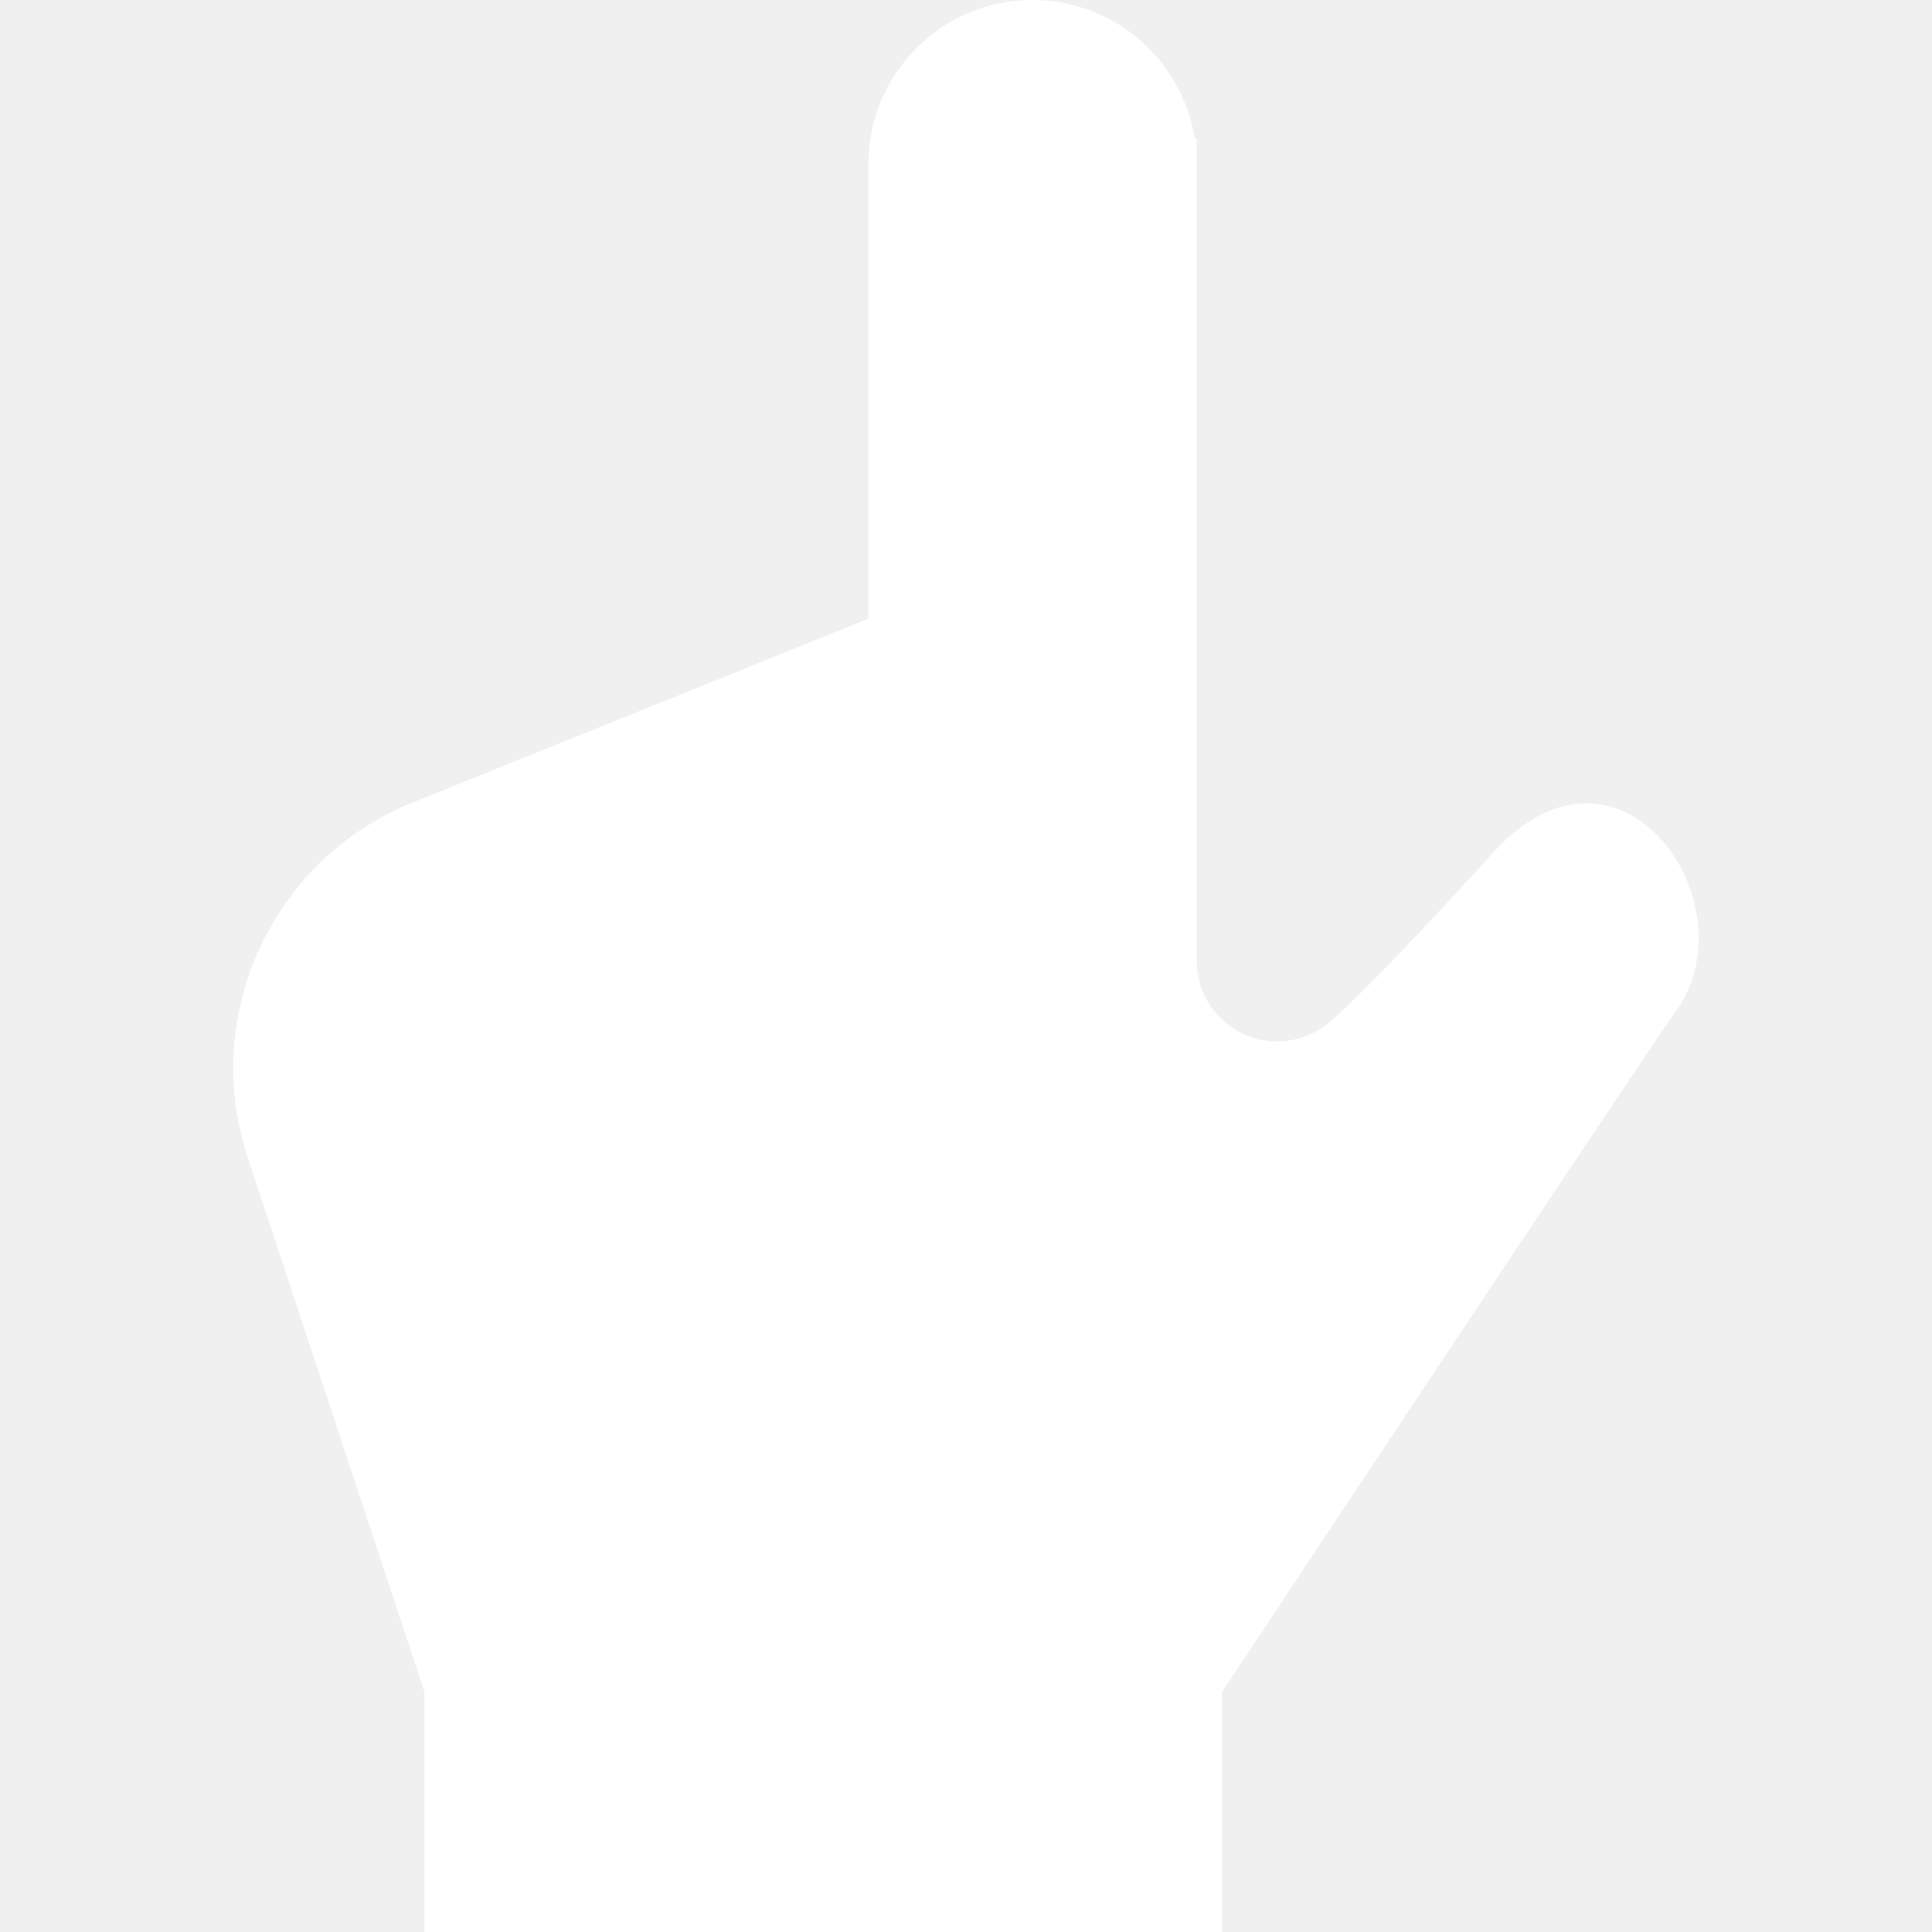
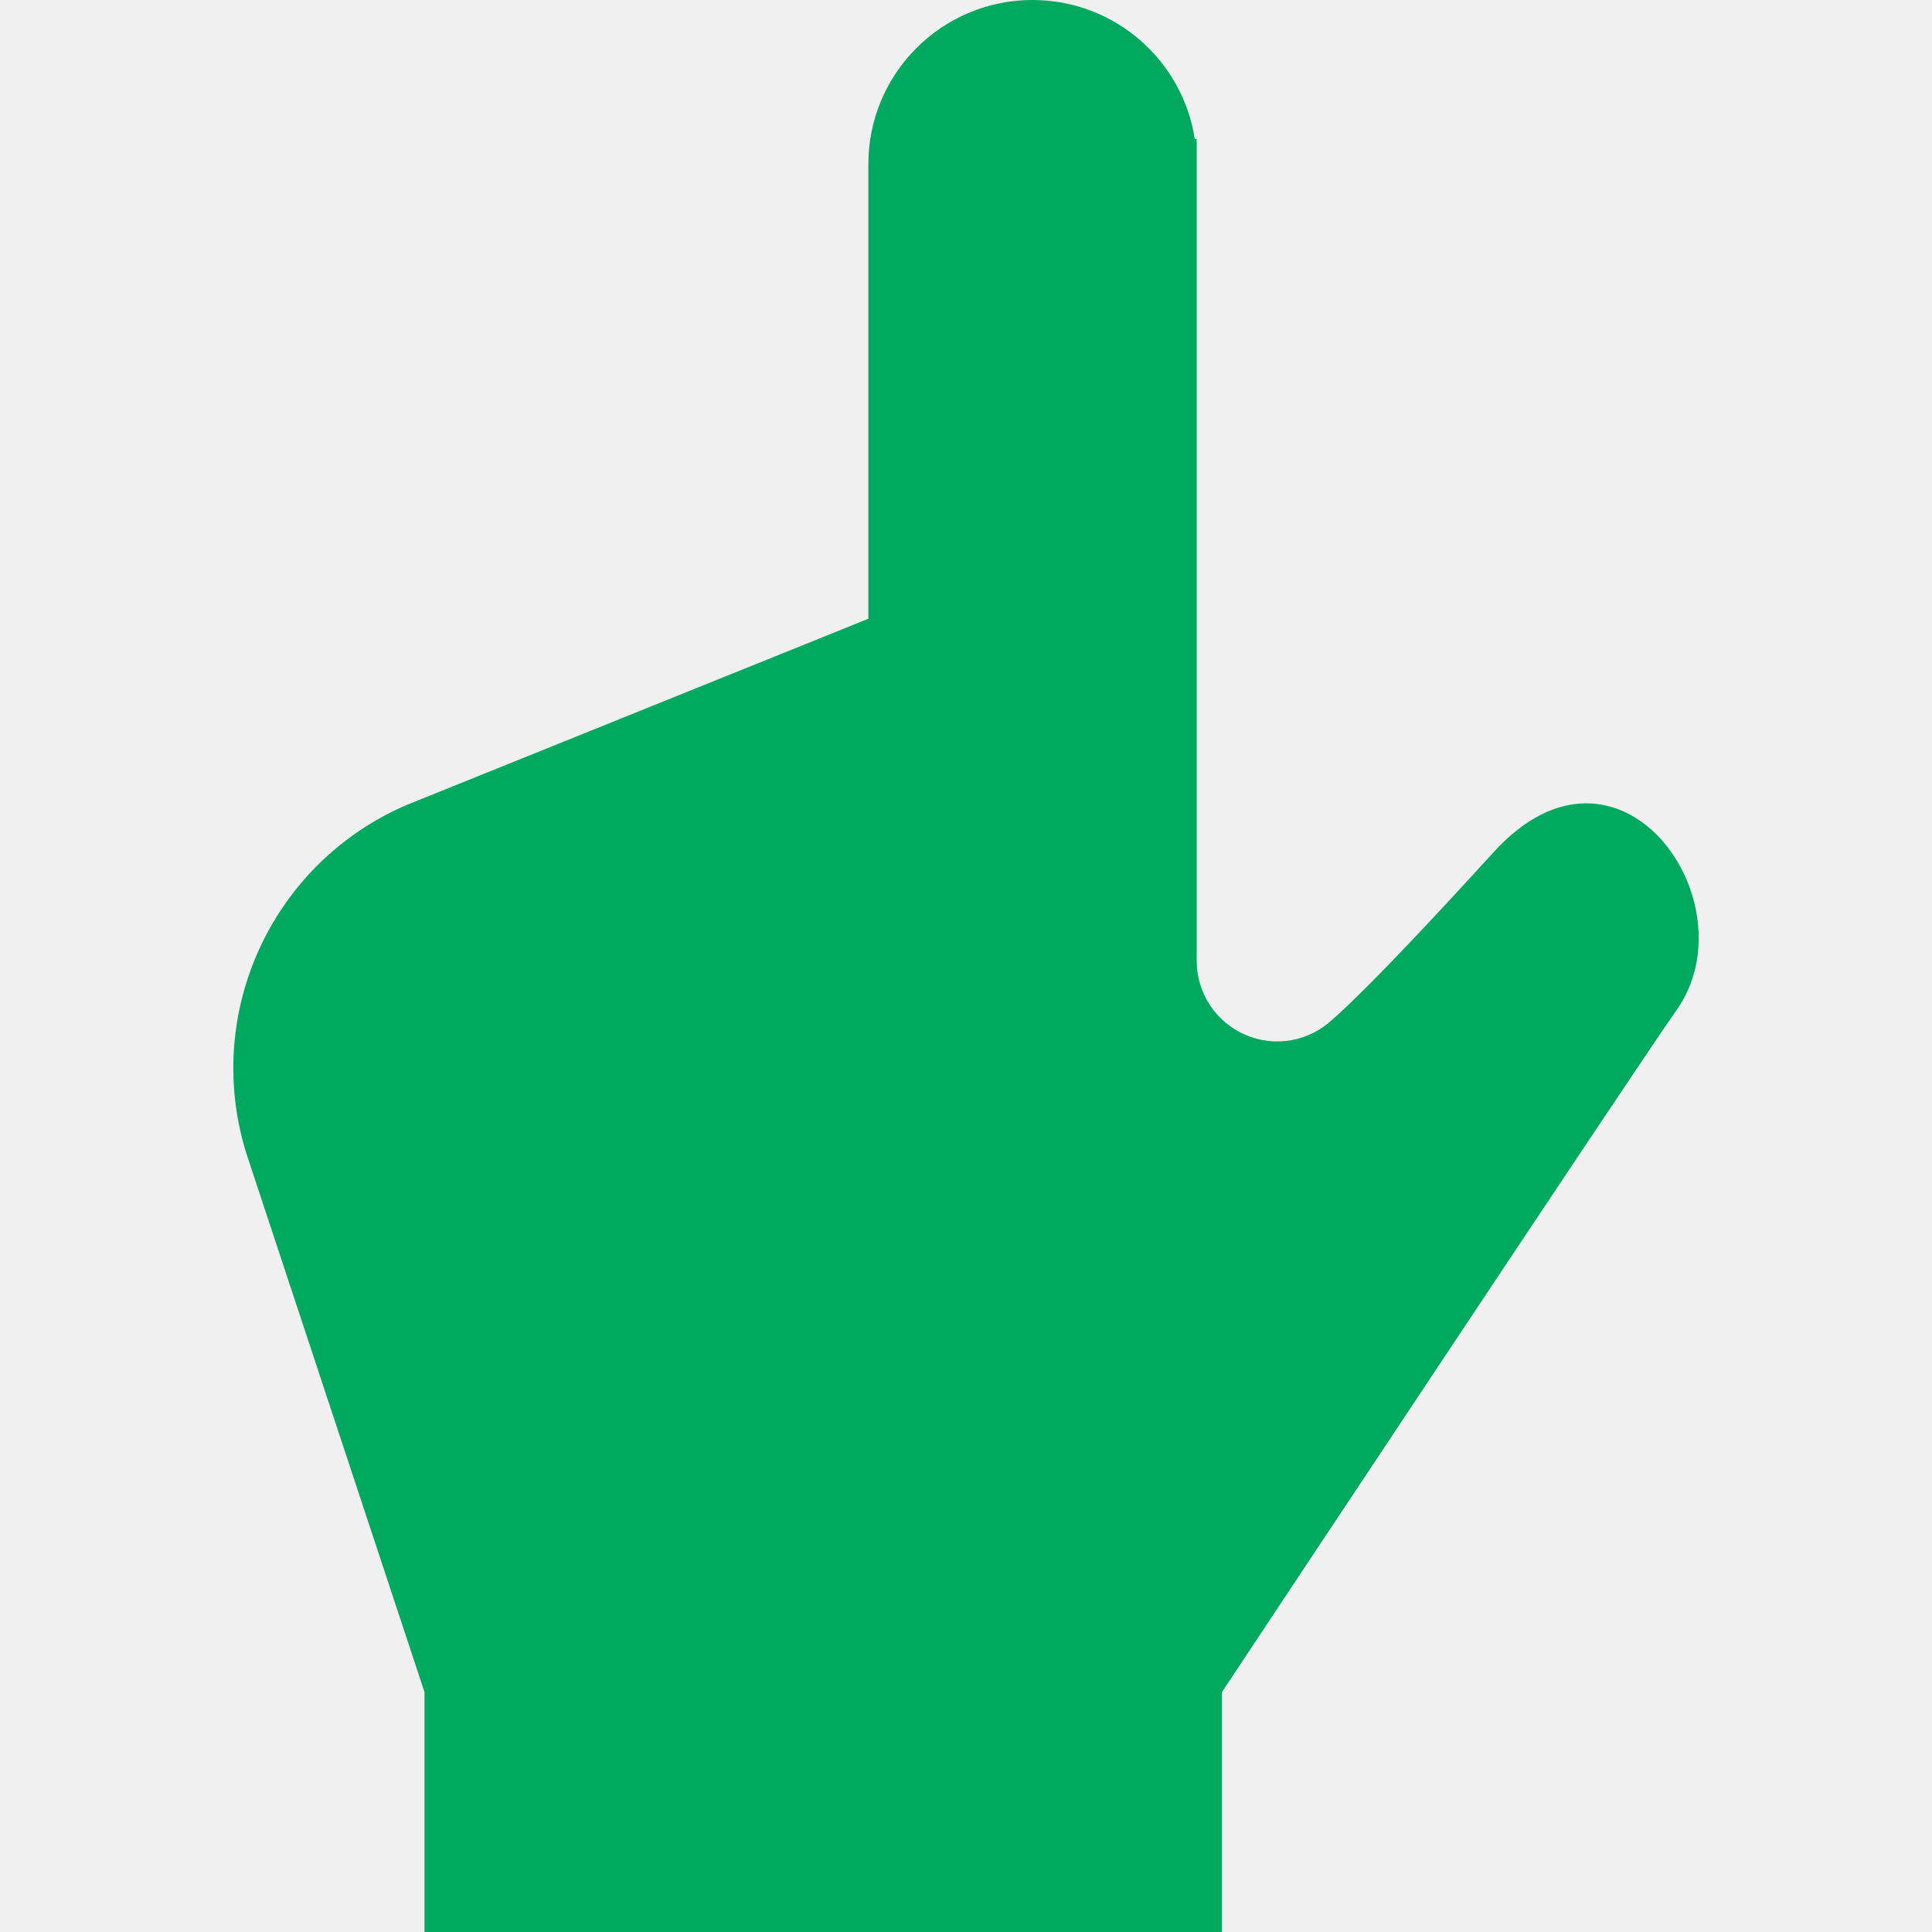
<svg xmlns="http://www.w3.org/2000/svg" version="1.1" id="_x32_" x="0px" y="0px" viewBox="0 0 512 512" style="width: 48px; height: 48px; opacity: 1;" xml:space="preserve">
  <style type="text/css">
- 	.st0{fill:#fff;}
+ 	.st0{fill:#00A95F;}
</style>
  <g>
    <path class="st0" d="M395.773,225.883c-33.466,36.809-42.561,44.202-42.561,44.202c-6.183,5.902-15.278,7.543-23.136,4.183   c-7.849-3.368-12.945-11.085-12.945-19.627V36.808l-0.509,0.044C313.421,15.988,295.39,0,273.623,0   c-24.022,0-43.5,19.478-43.5,43.508v120.467l-122.282,49.323c-36.414,15.611-54.69,56.585-41.982,94.104l46.64,141.023V512h211.324   v-63.575c0,0,109.214-164.772,120.467-180.717C464.373,239.275,429.231,189.075,395.773,225.883z" />
  </g>
</svg>
